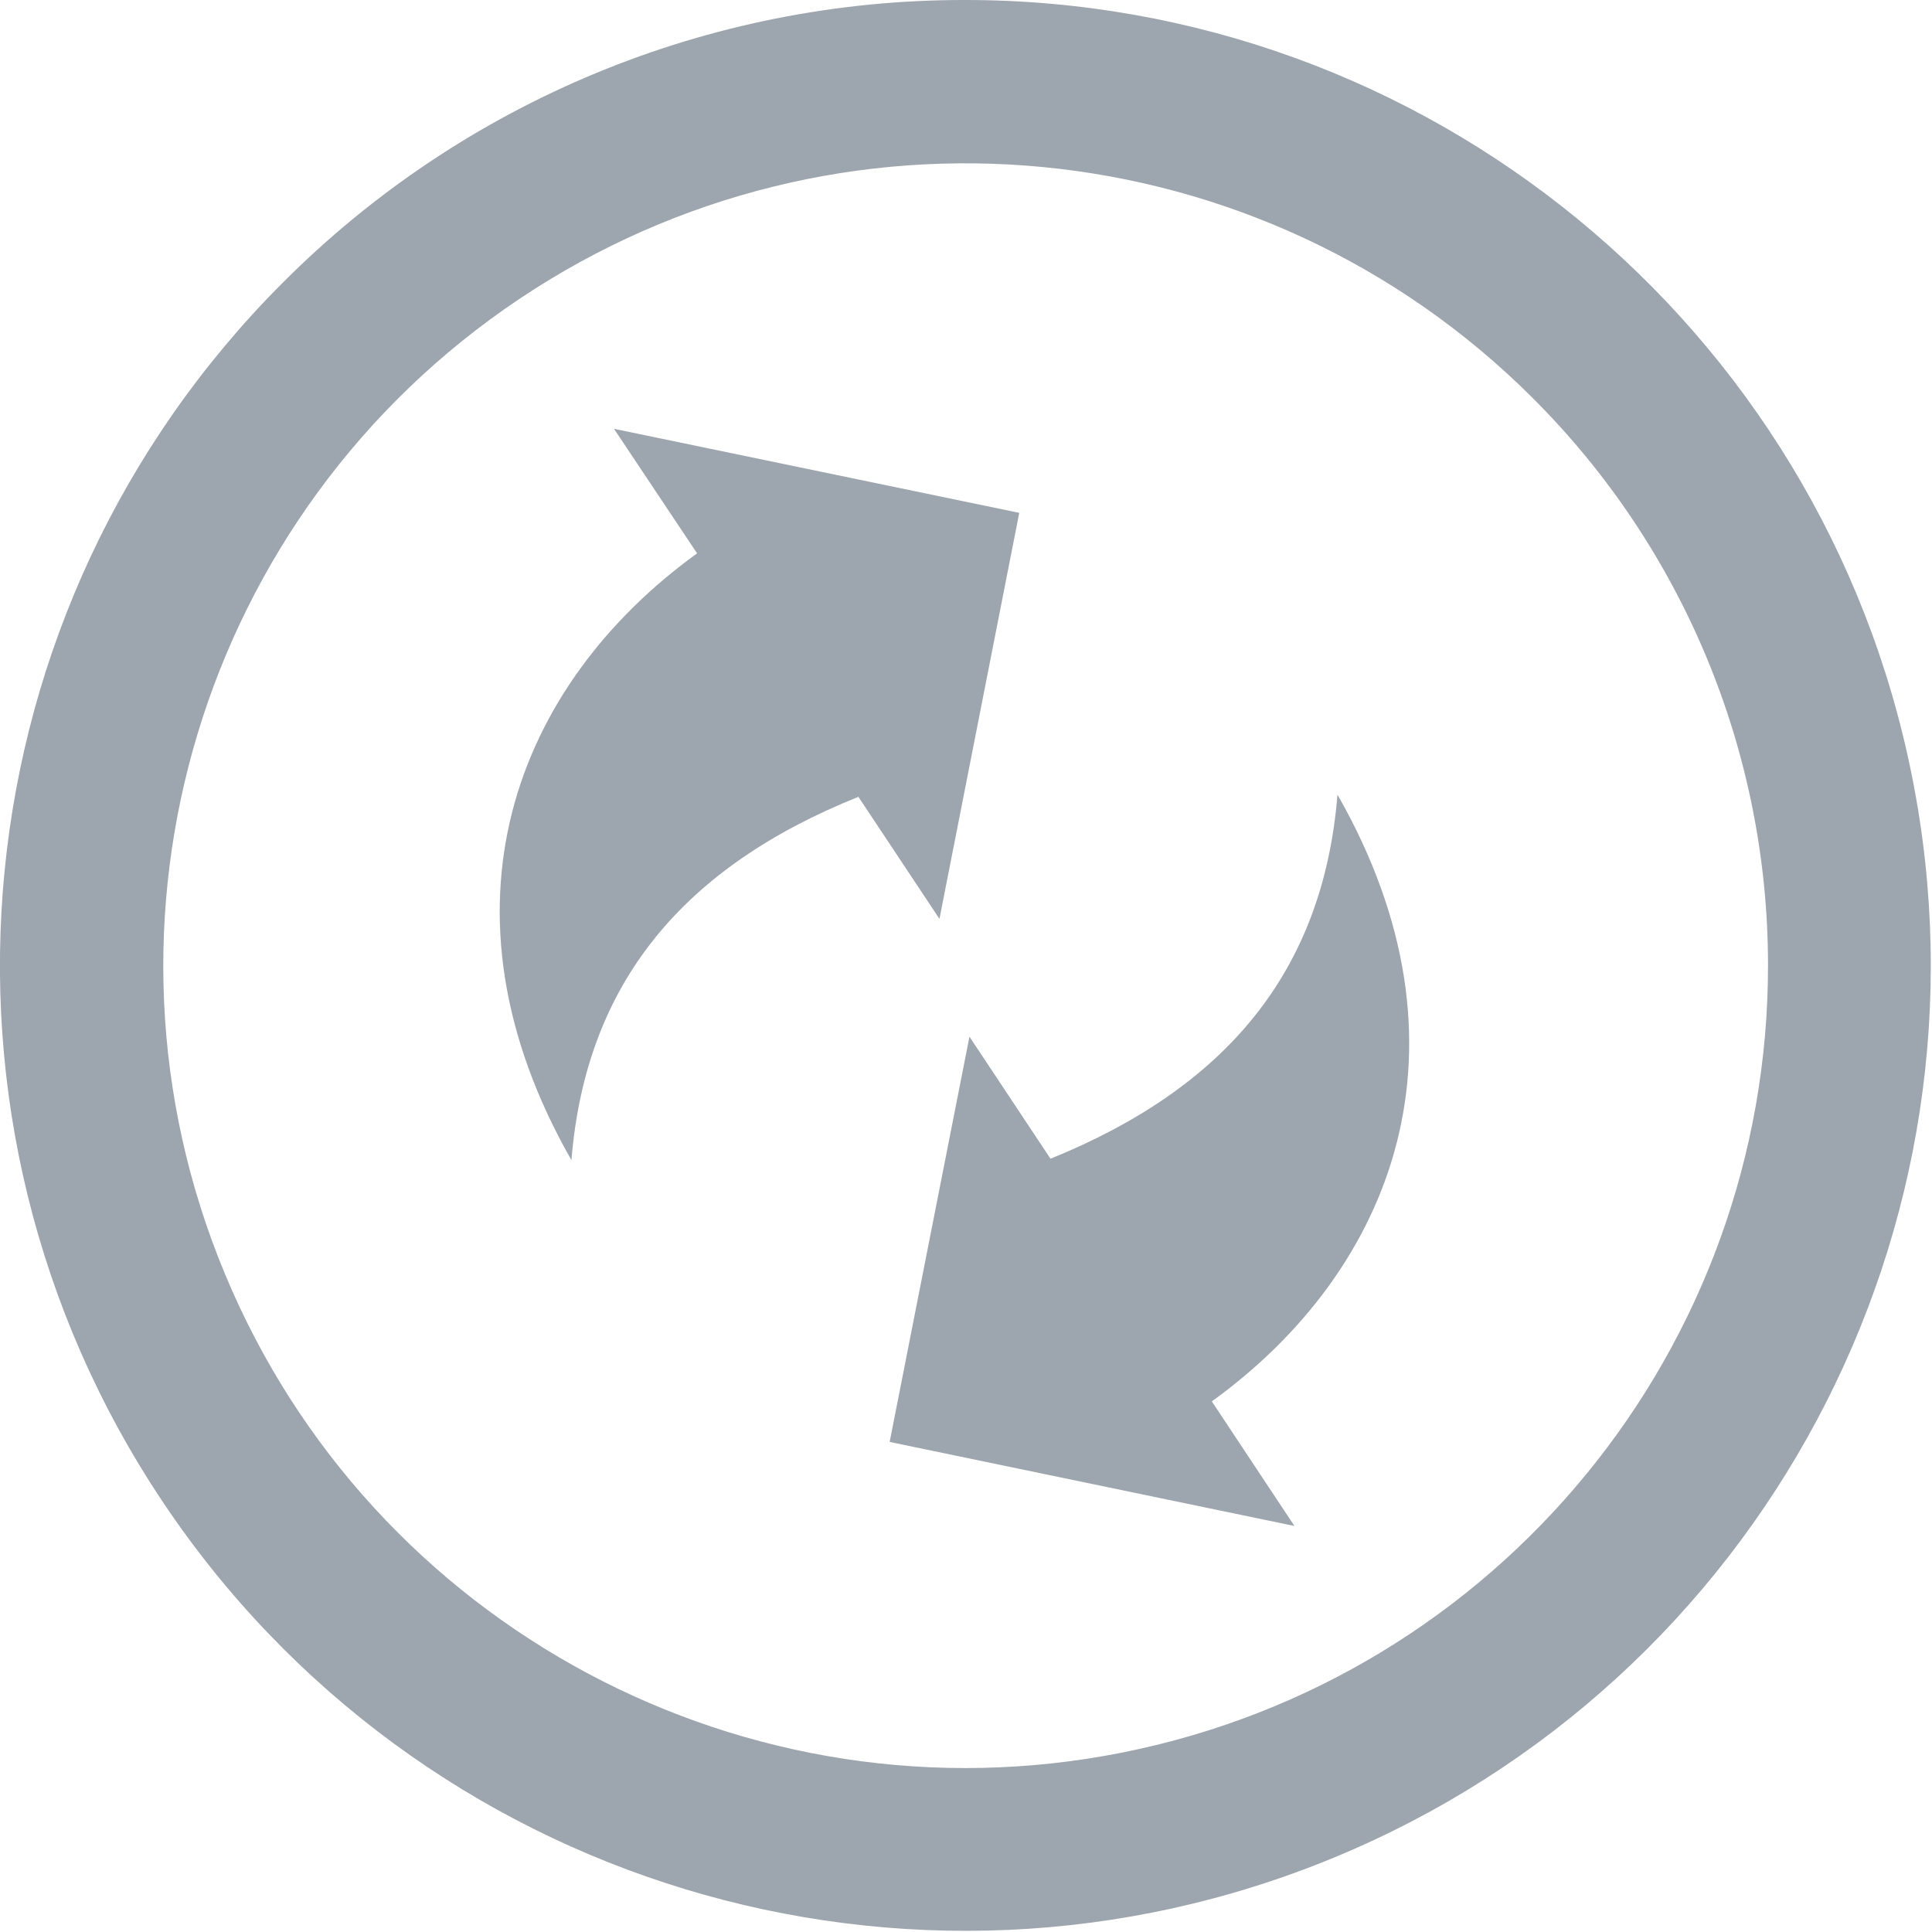
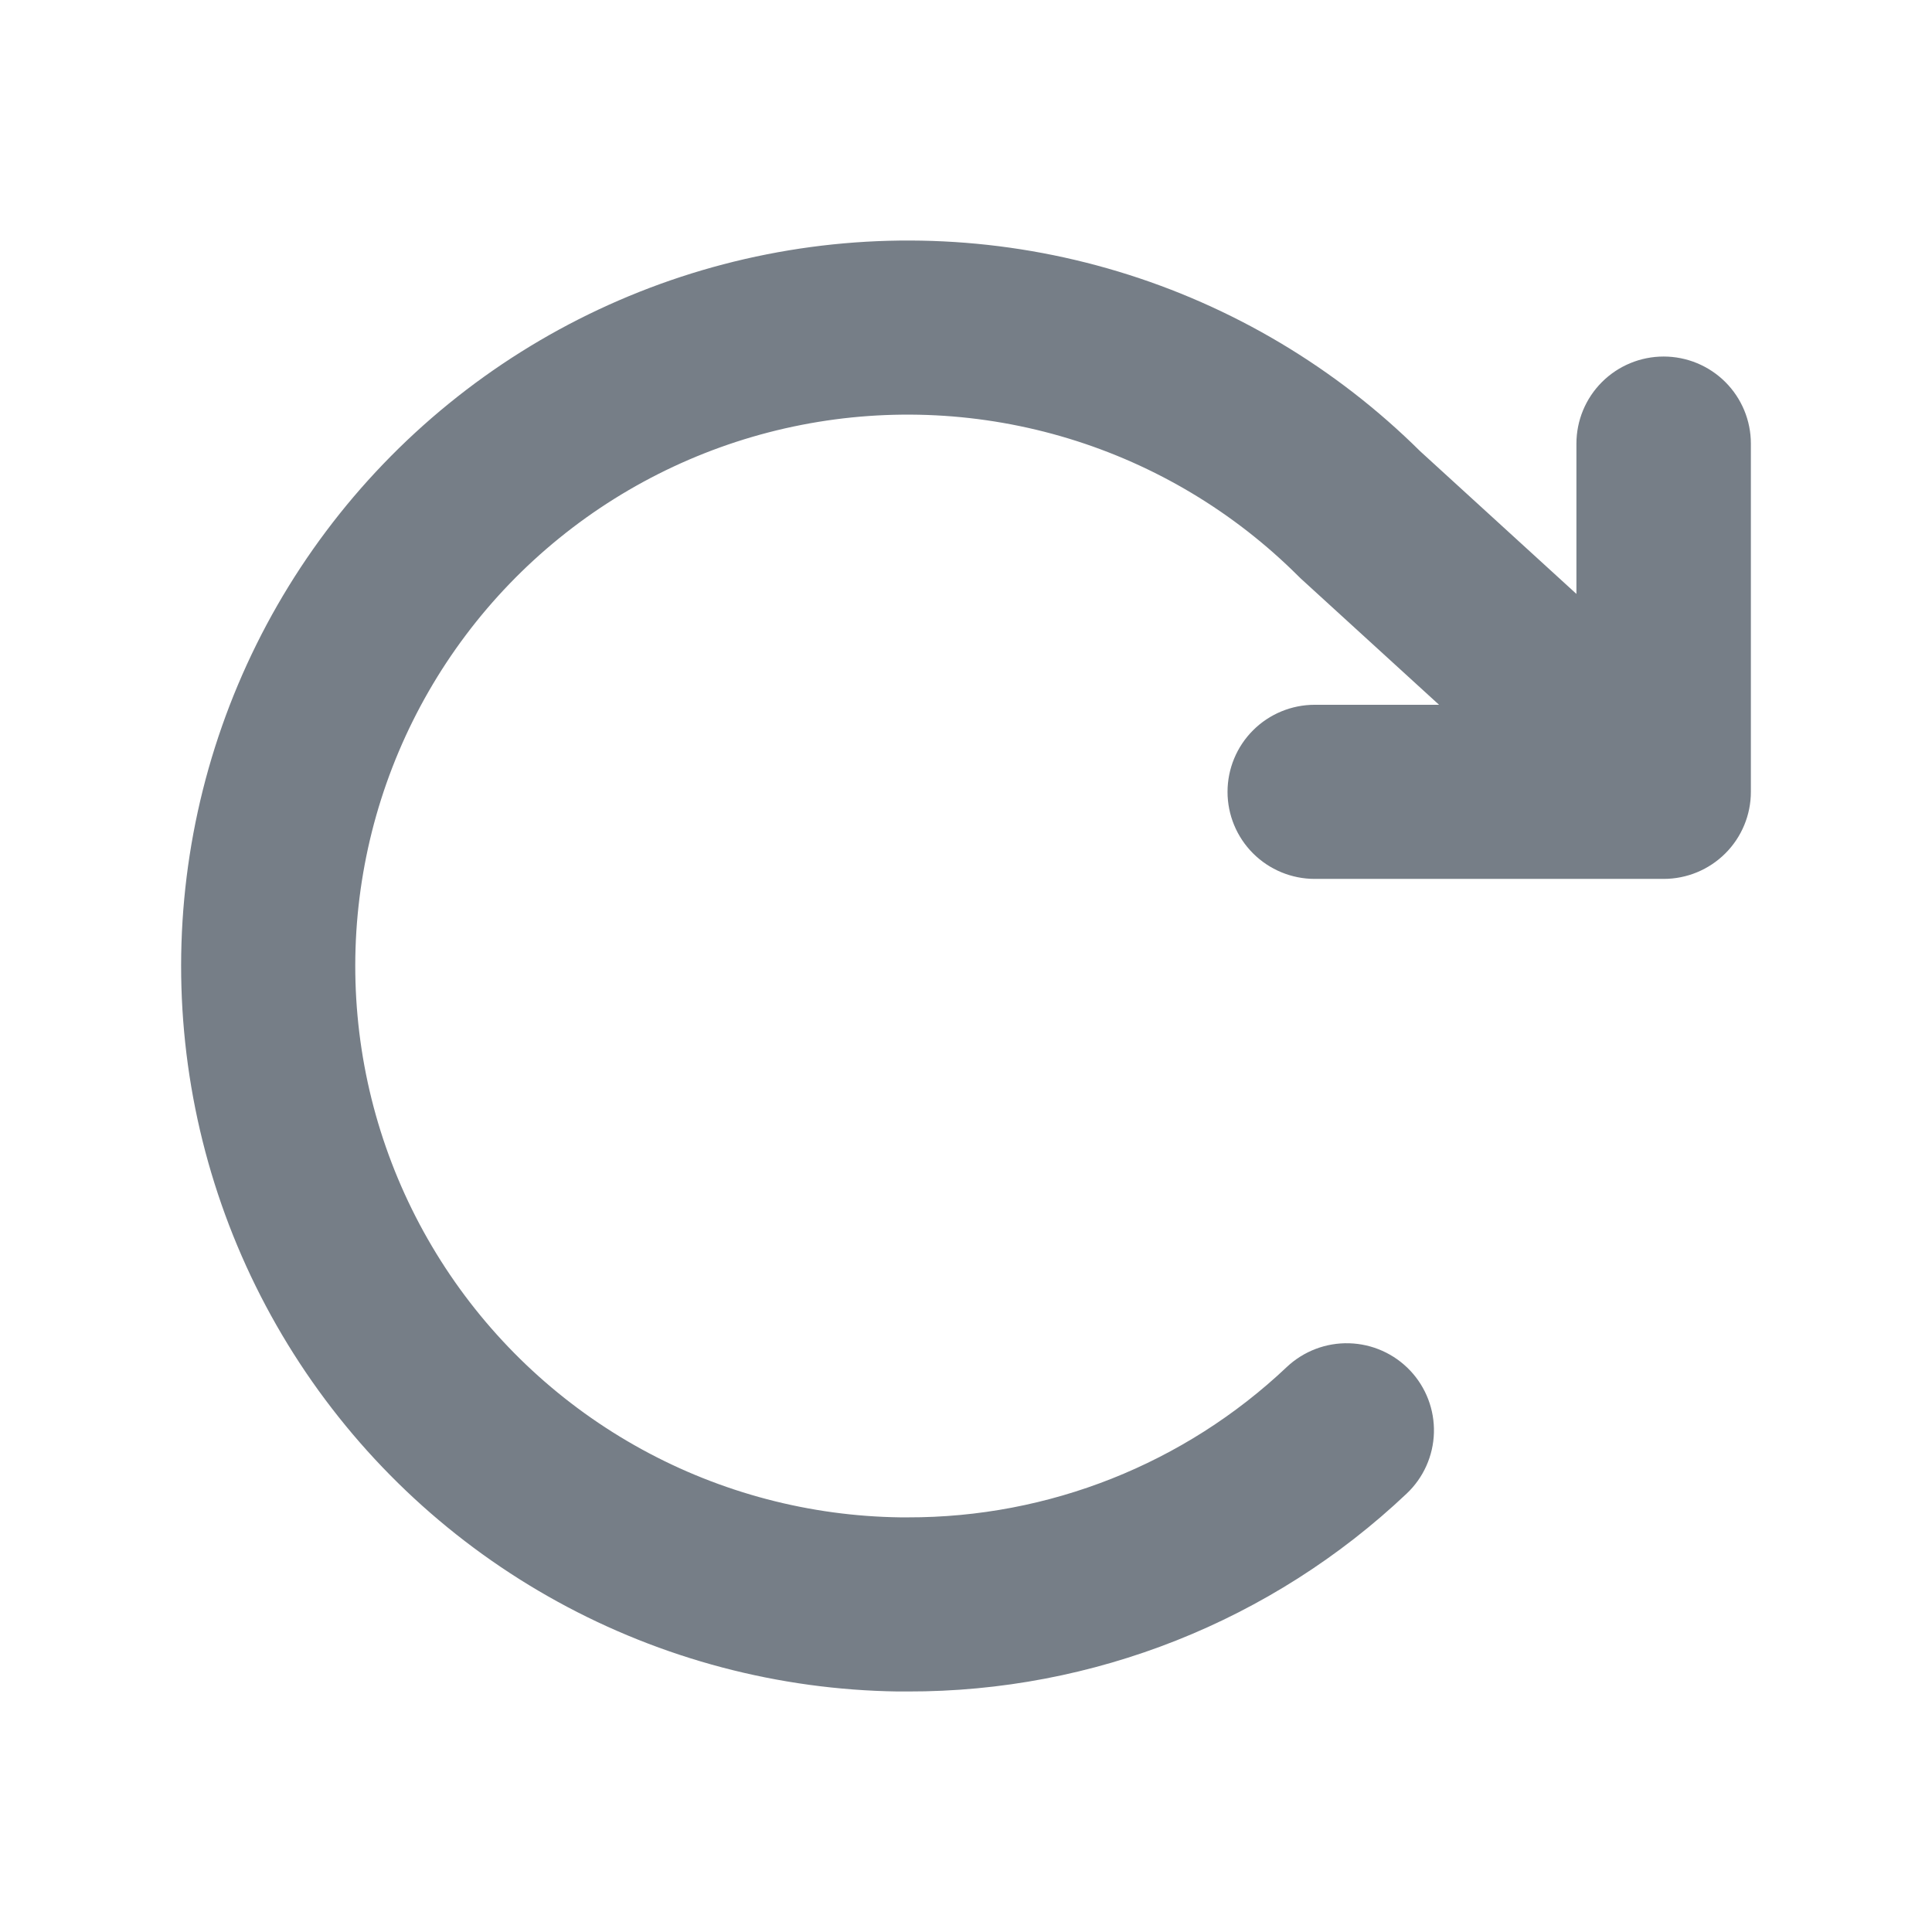
- <svg xmlns="http://www.w3.org/2000/svg" viewBox="0 0 123 123" fill="#9DA5AE">
-   <path d="M64.89,32.65,59.81,58.5l-5.16-7.77C43.54,55.19,37.3,62.54,36.38,73.86c-9.13-16-3.59-30.25,8-38.63L39.09,27.3l25.8,5.35ZM61.44,0A61.46,61.46,0,1,1,18,18,61.21,61.21,0,0,1,61.44,0ZM97.56,25.32a51.08,51.08,0,1,0,15,36.12,51,51,0,0,0-15-36.12ZM56.64,91.8,61.72,66l5.16,7.77C78,69.26,84.23,61.91,85.15,50.59c9.13,16,3.59,30.25-8,38.63l5.26,7.93L56.64,91.8Z" />
+ <svg xmlns="http://www.w3.org/2000/svg" viewBox="0 0 512 512" fill="#767E87">
+   <path d="M464 117.557V209.846C464 215.965 461.565 221.834 457.23 226.16C452.895 230.487 447.015 232.918 440.885 232.918H348.423C342.293 232.918 336.413 230.487 332.078 226.16C327.743 221.834 325.308 215.965 325.308 209.846C325.308 203.727 327.743 197.858 332.078 193.531C336.413 189.204 342.293 186.774 348.423 186.774H381.363L344.763 153.357C344.513 153.127 344.263 152.896 344.031 152.646C327.061 135.718 306.183 123.212 283.234 116.229C260.284 109.246 235.967 108 212.422 112.6C188.877 117.2 166.825 127.506 148.207 142.611C129.589 157.715 114.976 177.155 105.653 199.22C96.33 221.286 92.583 245.3 94.742 269.15C96.9 293.001 104.898 315.956 118.032 335.996C131.166 356.036 149.034 372.548 170.062 384.077C191.091 395.607 214.636 401.801 238.626 402.115H240.552C277.92 402.205 313.89 387.94 341.007 362.277C345.465 358.072 351.413 355.807 357.543 355.981C363.674 356.154 369.484 358.75 373.696 363.199C377.908 367.649 380.177 373.586 380.004 379.705C379.831 385.824 377.229 391.623 372.772 395.827C337.075 429.598 289.734 448.371 240.552 448.259H237.913C206.381 447.816 175.44 439.652 147.807 424.484C120.174 409.317 96.695 387.609 79.431 361.269C62.166 334.928 51.645 304.76 48.791 273.412C45.936 242.065 50.836 210.497 63.06 181.482C75.284 152.466 94.458 126.89 118.898 106.998C143.339 87.107 172.298 73.509 203.233 67.398C234.169 61.288 266.134 62.852 296.323 71.953C326.511 81.054 353.999 97.413 376.374 119.595L417.769 157.395V117.557C417.769 111.438 420.205 105.569 424.54 101.242C428.875 96.915 434.754 94.485 440.885 94.485C447.015 94.485 452.895 96.915 457.23 101.242C461.565 105.569 464 111.438 464 117.557Z" />
</svg>
